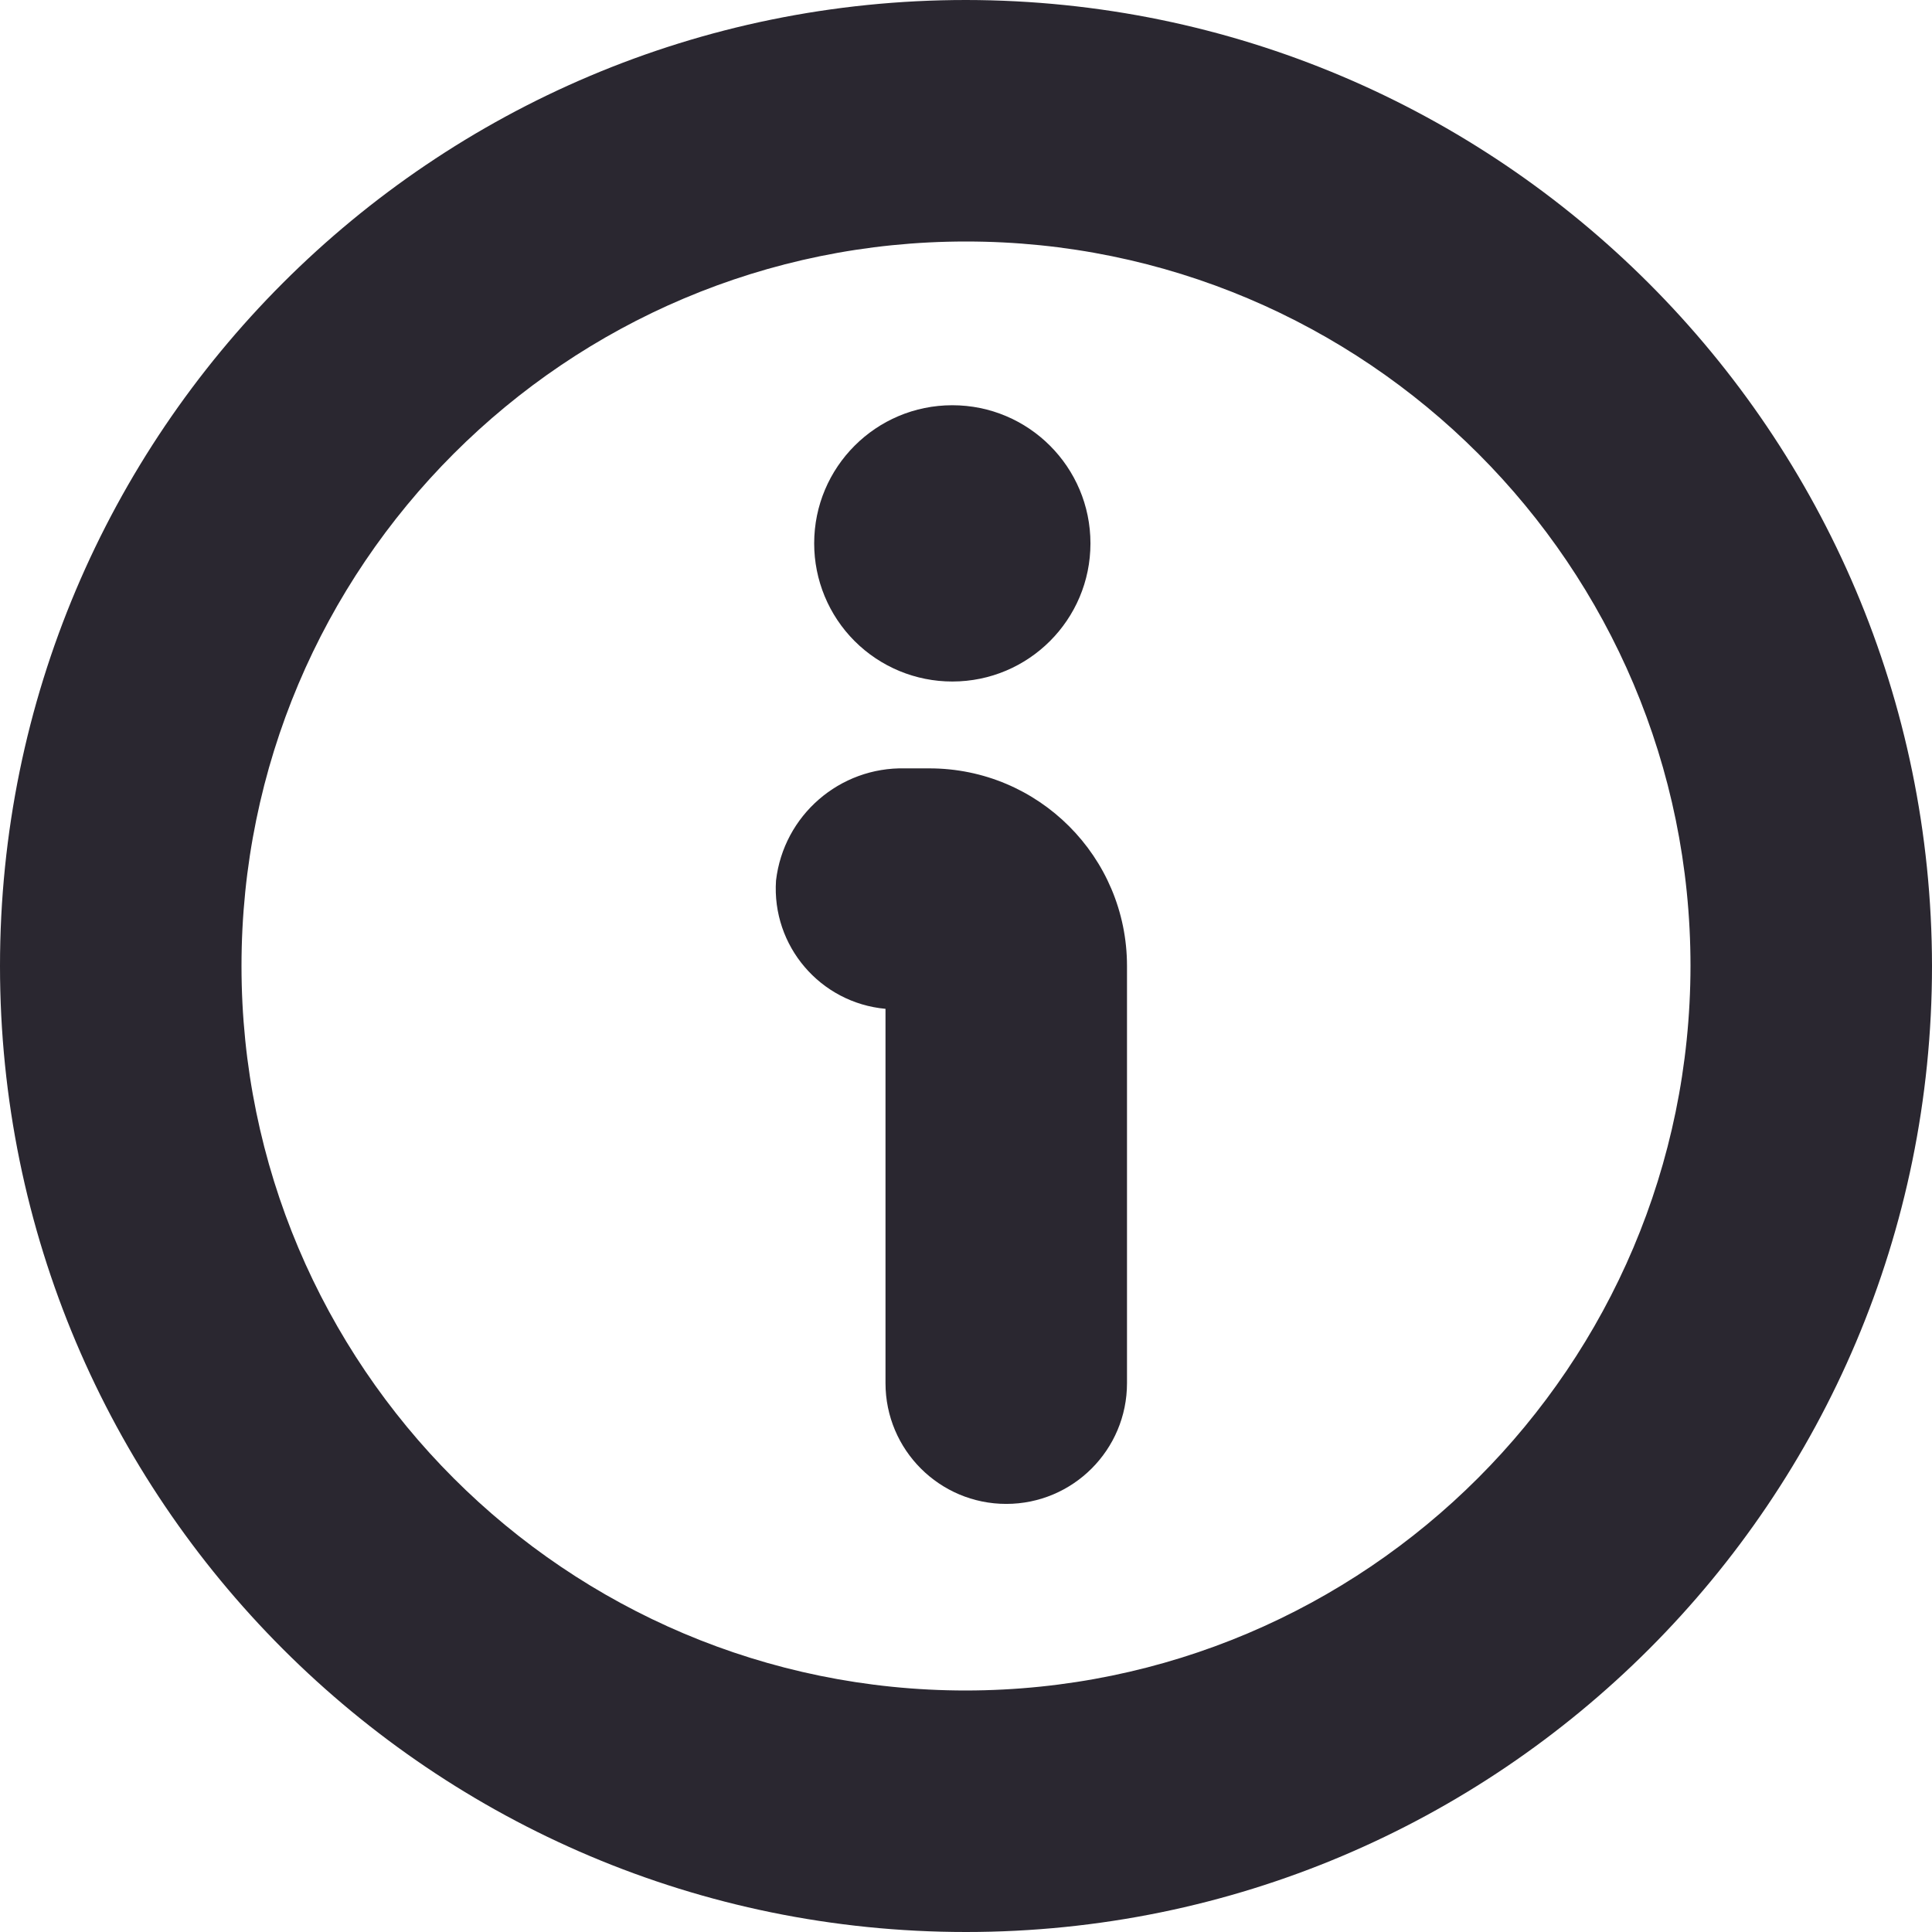
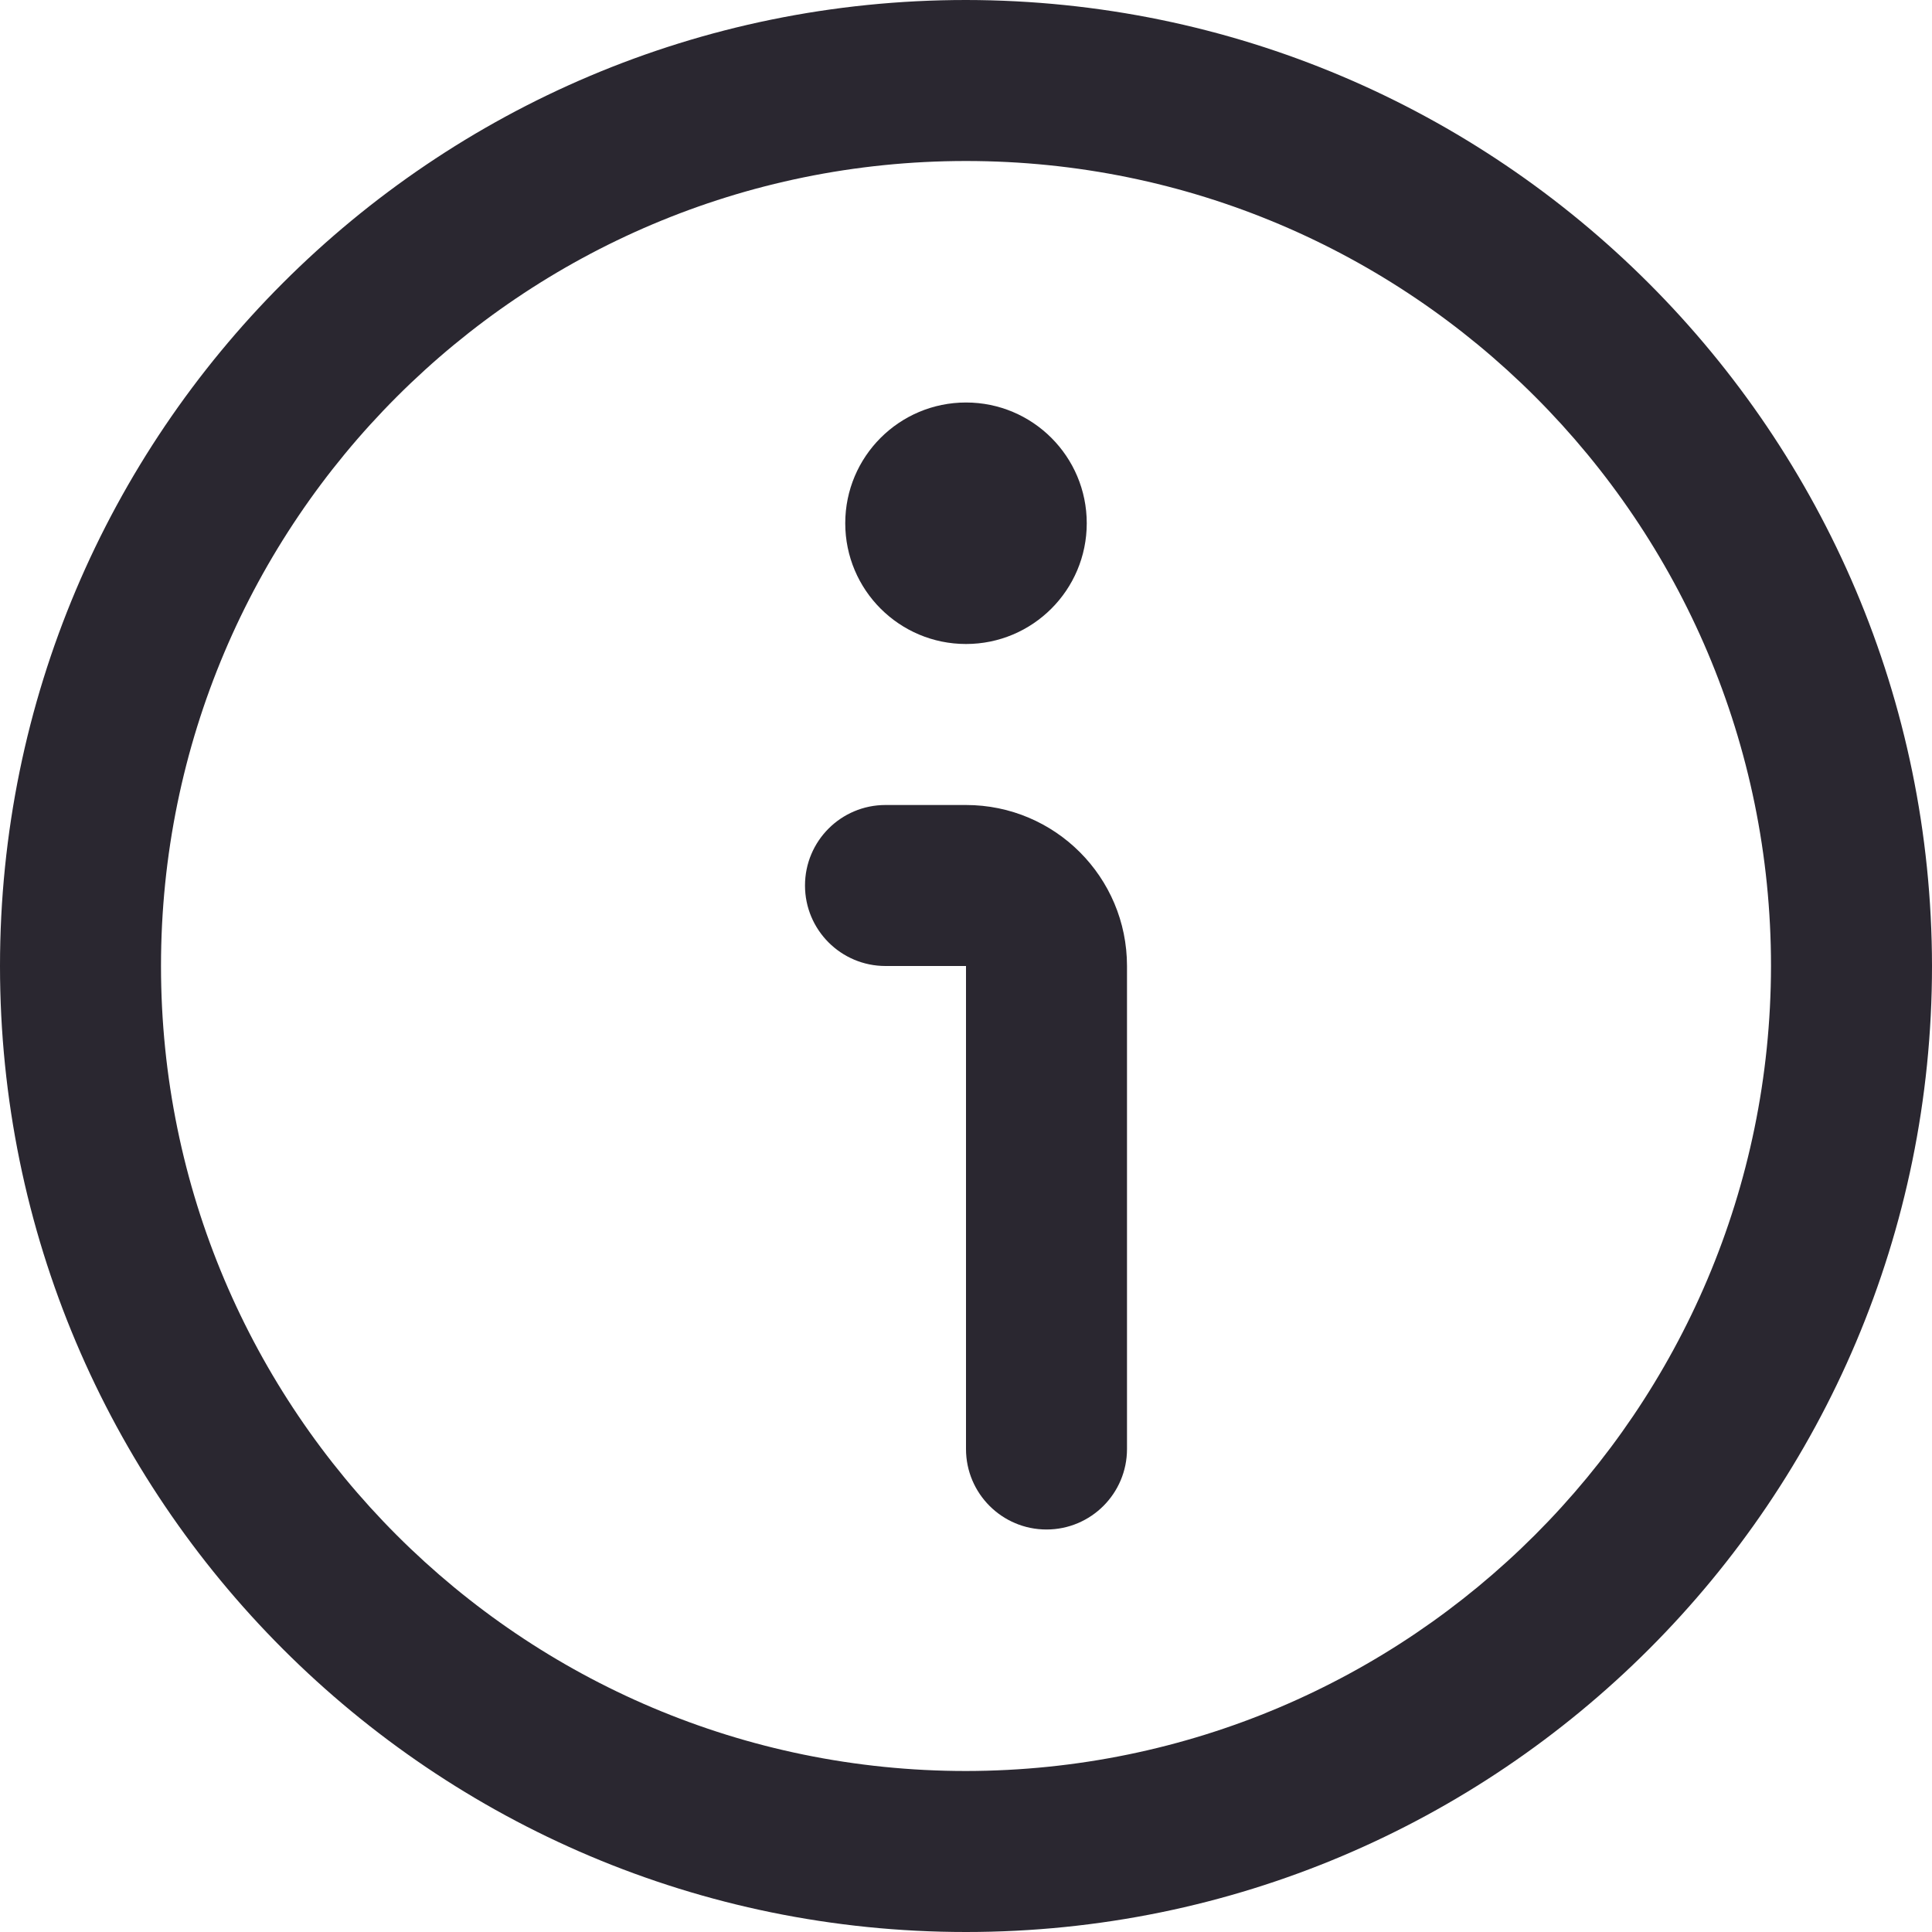
- <svg xmlns="http://www.w3.org/2000/svg" id="Bold" viewBox="0 0 24 24" width="512" height="512" fill="#2a2730">
-   <path d="M12,0A12,12,0,1,0,24,12,12.013,12.013,0,0,0,12,0Zm0,21a9,9,0,1,1,9-9A9.011,9.011,0,0,1,12,21Z" />
-   <path d="M11.545,9.545h-.3A1.577,1.577,0,0,0,9.64,10.938,1.5,1.5,0,0,0,11,12.532v4.65a1.5,1.5,0,0,0,3,0V12A2.455,2.455,0,0,0,11.545,9.545Z" />
-   <path d="M11.83,8.466A1.716,1.716,0,1,0,10.114,6.75,1.715,1.715,0,0,0,11.83,8.466Z" />
+ <svg xmlns="http://www.w3.org/2000/svg" id="Outline" viewBox="0 0 24 24" width="512" height="512" fill="#2a2730">
+   <path d="M12,0A12,12,0,1,0,24,12,12.013,12.013,0,0,0,12,0Zm0,22A10,10,0,1,1,22,12,10.011,10.011,0,0,1,12,22Z" />
+   <path d="M12,10H11a1,1,0,0,0,0,2h1v6a1,1,0,0,0,2,0V12A2,2,0,0,0,12,10Z" />
+   <circle cx="12" cy="6.5" r="1.5" />
</svg>
